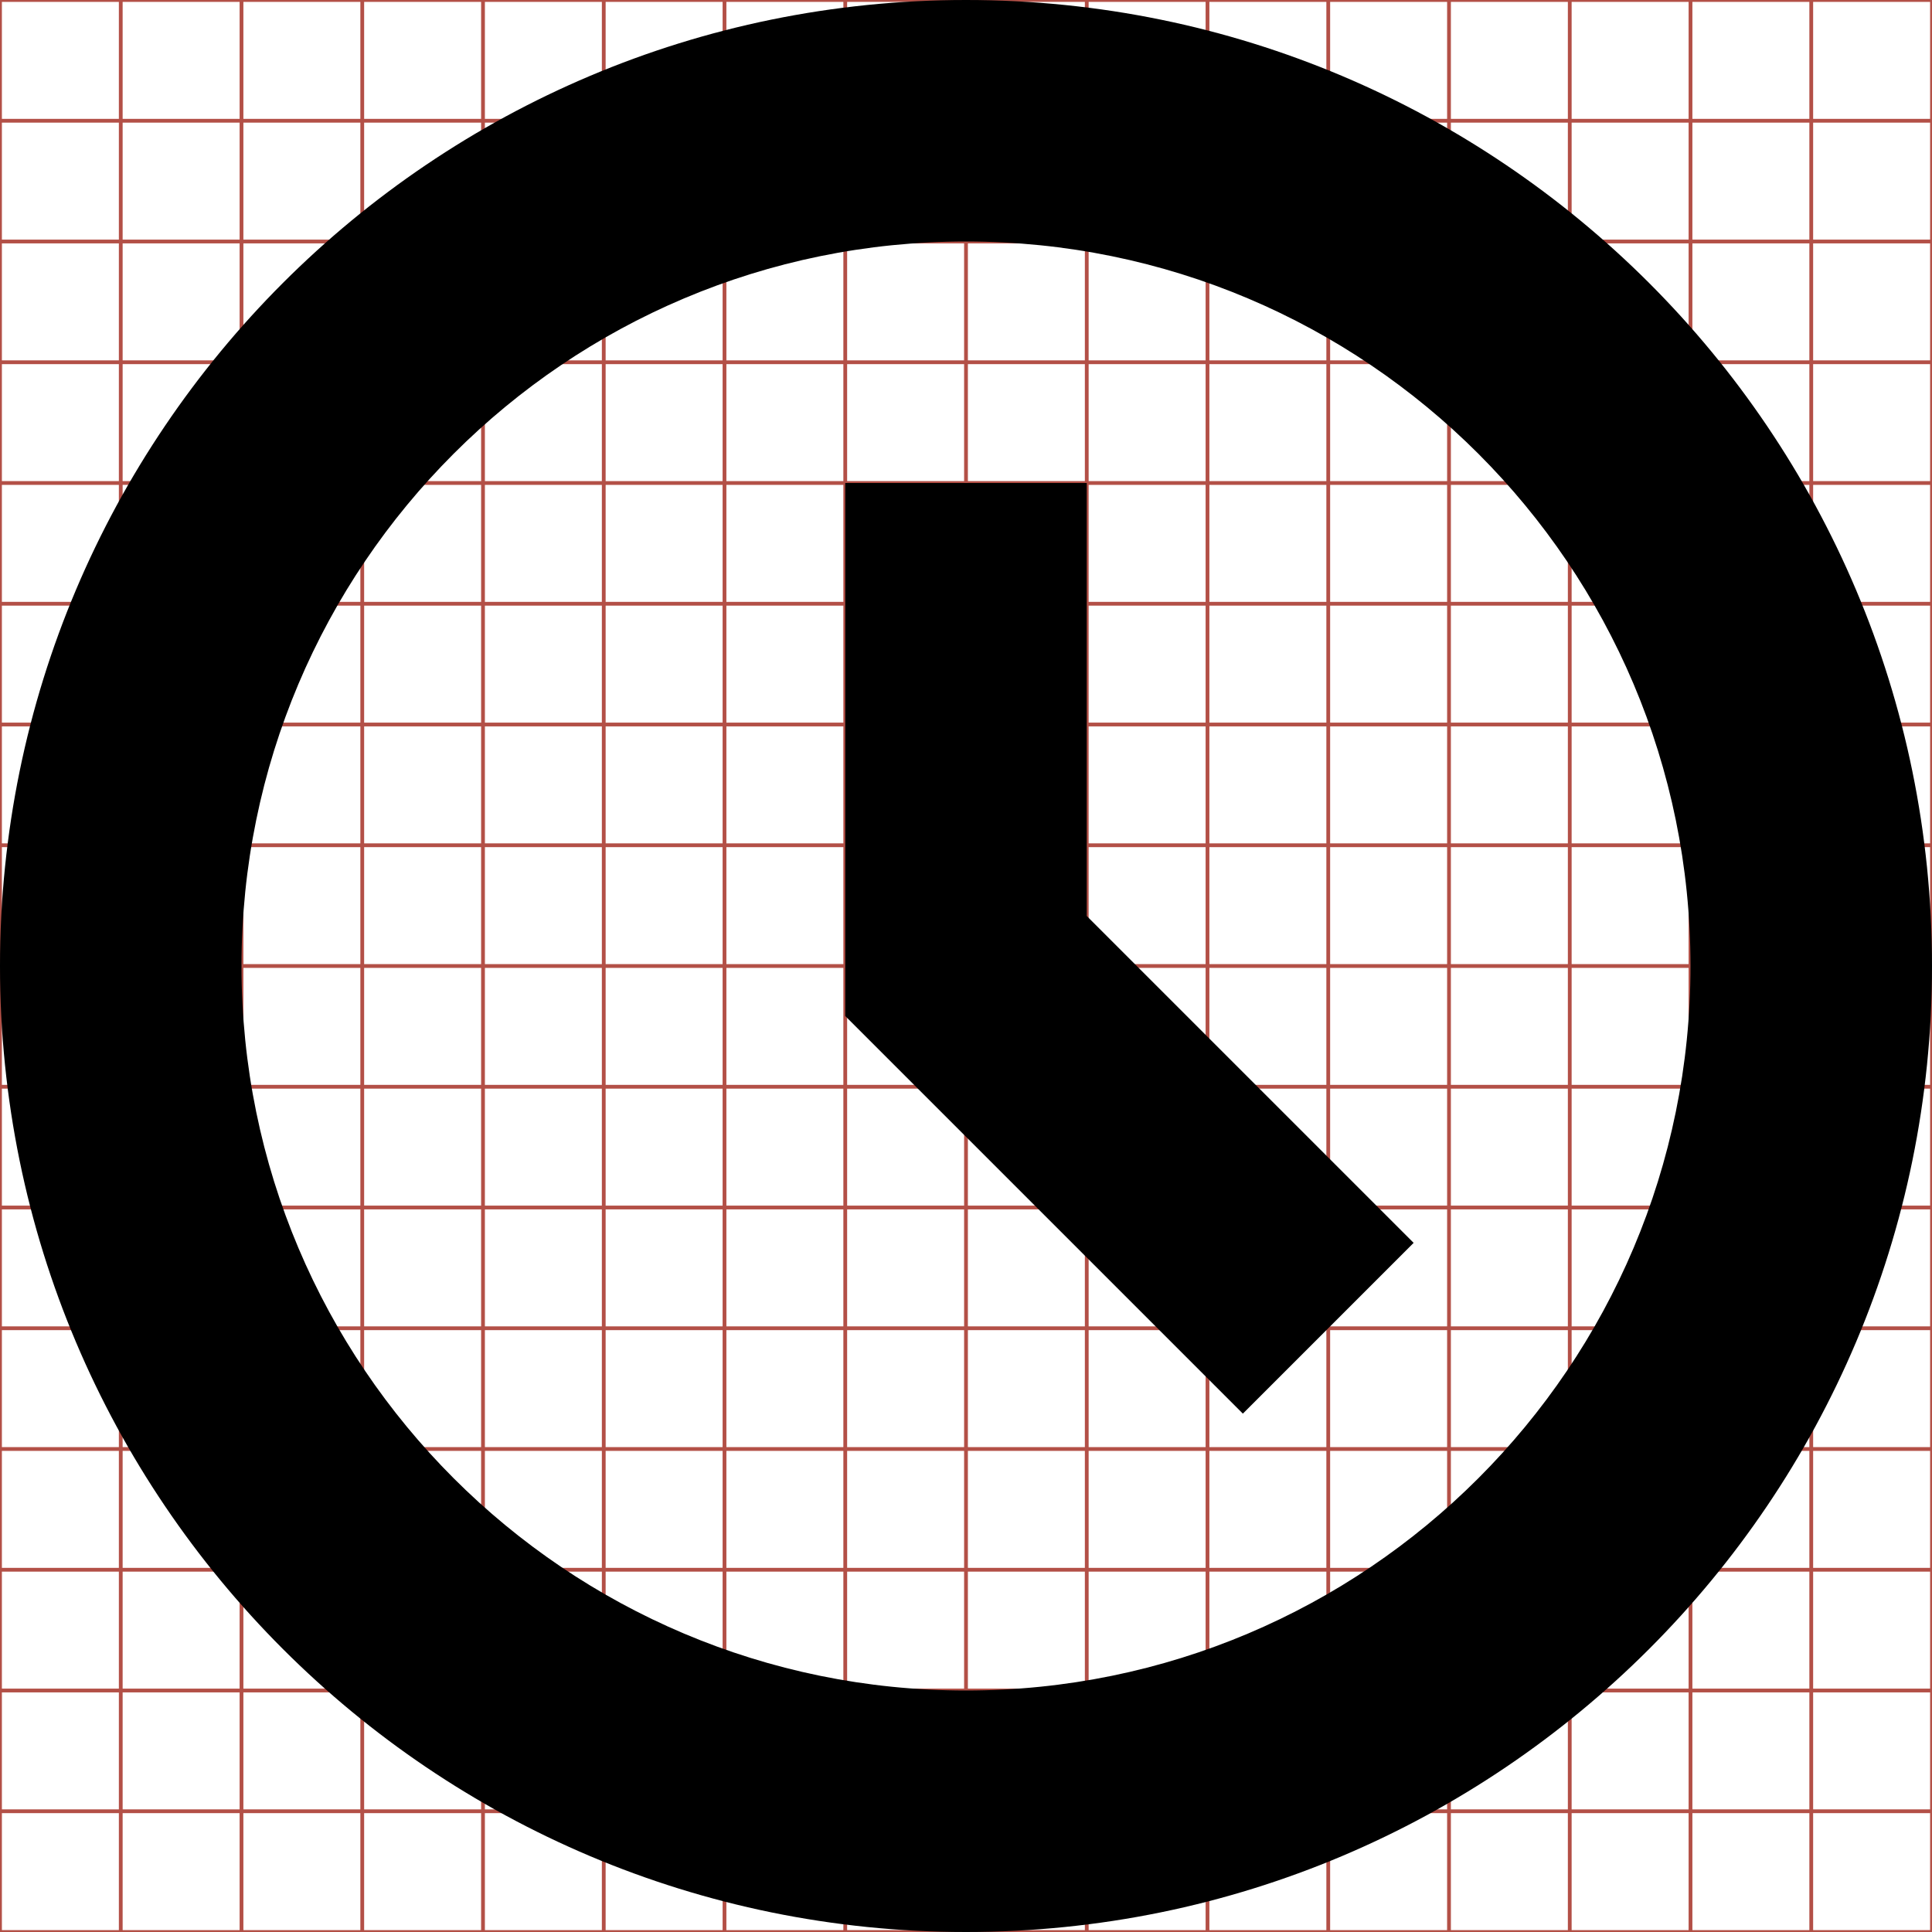
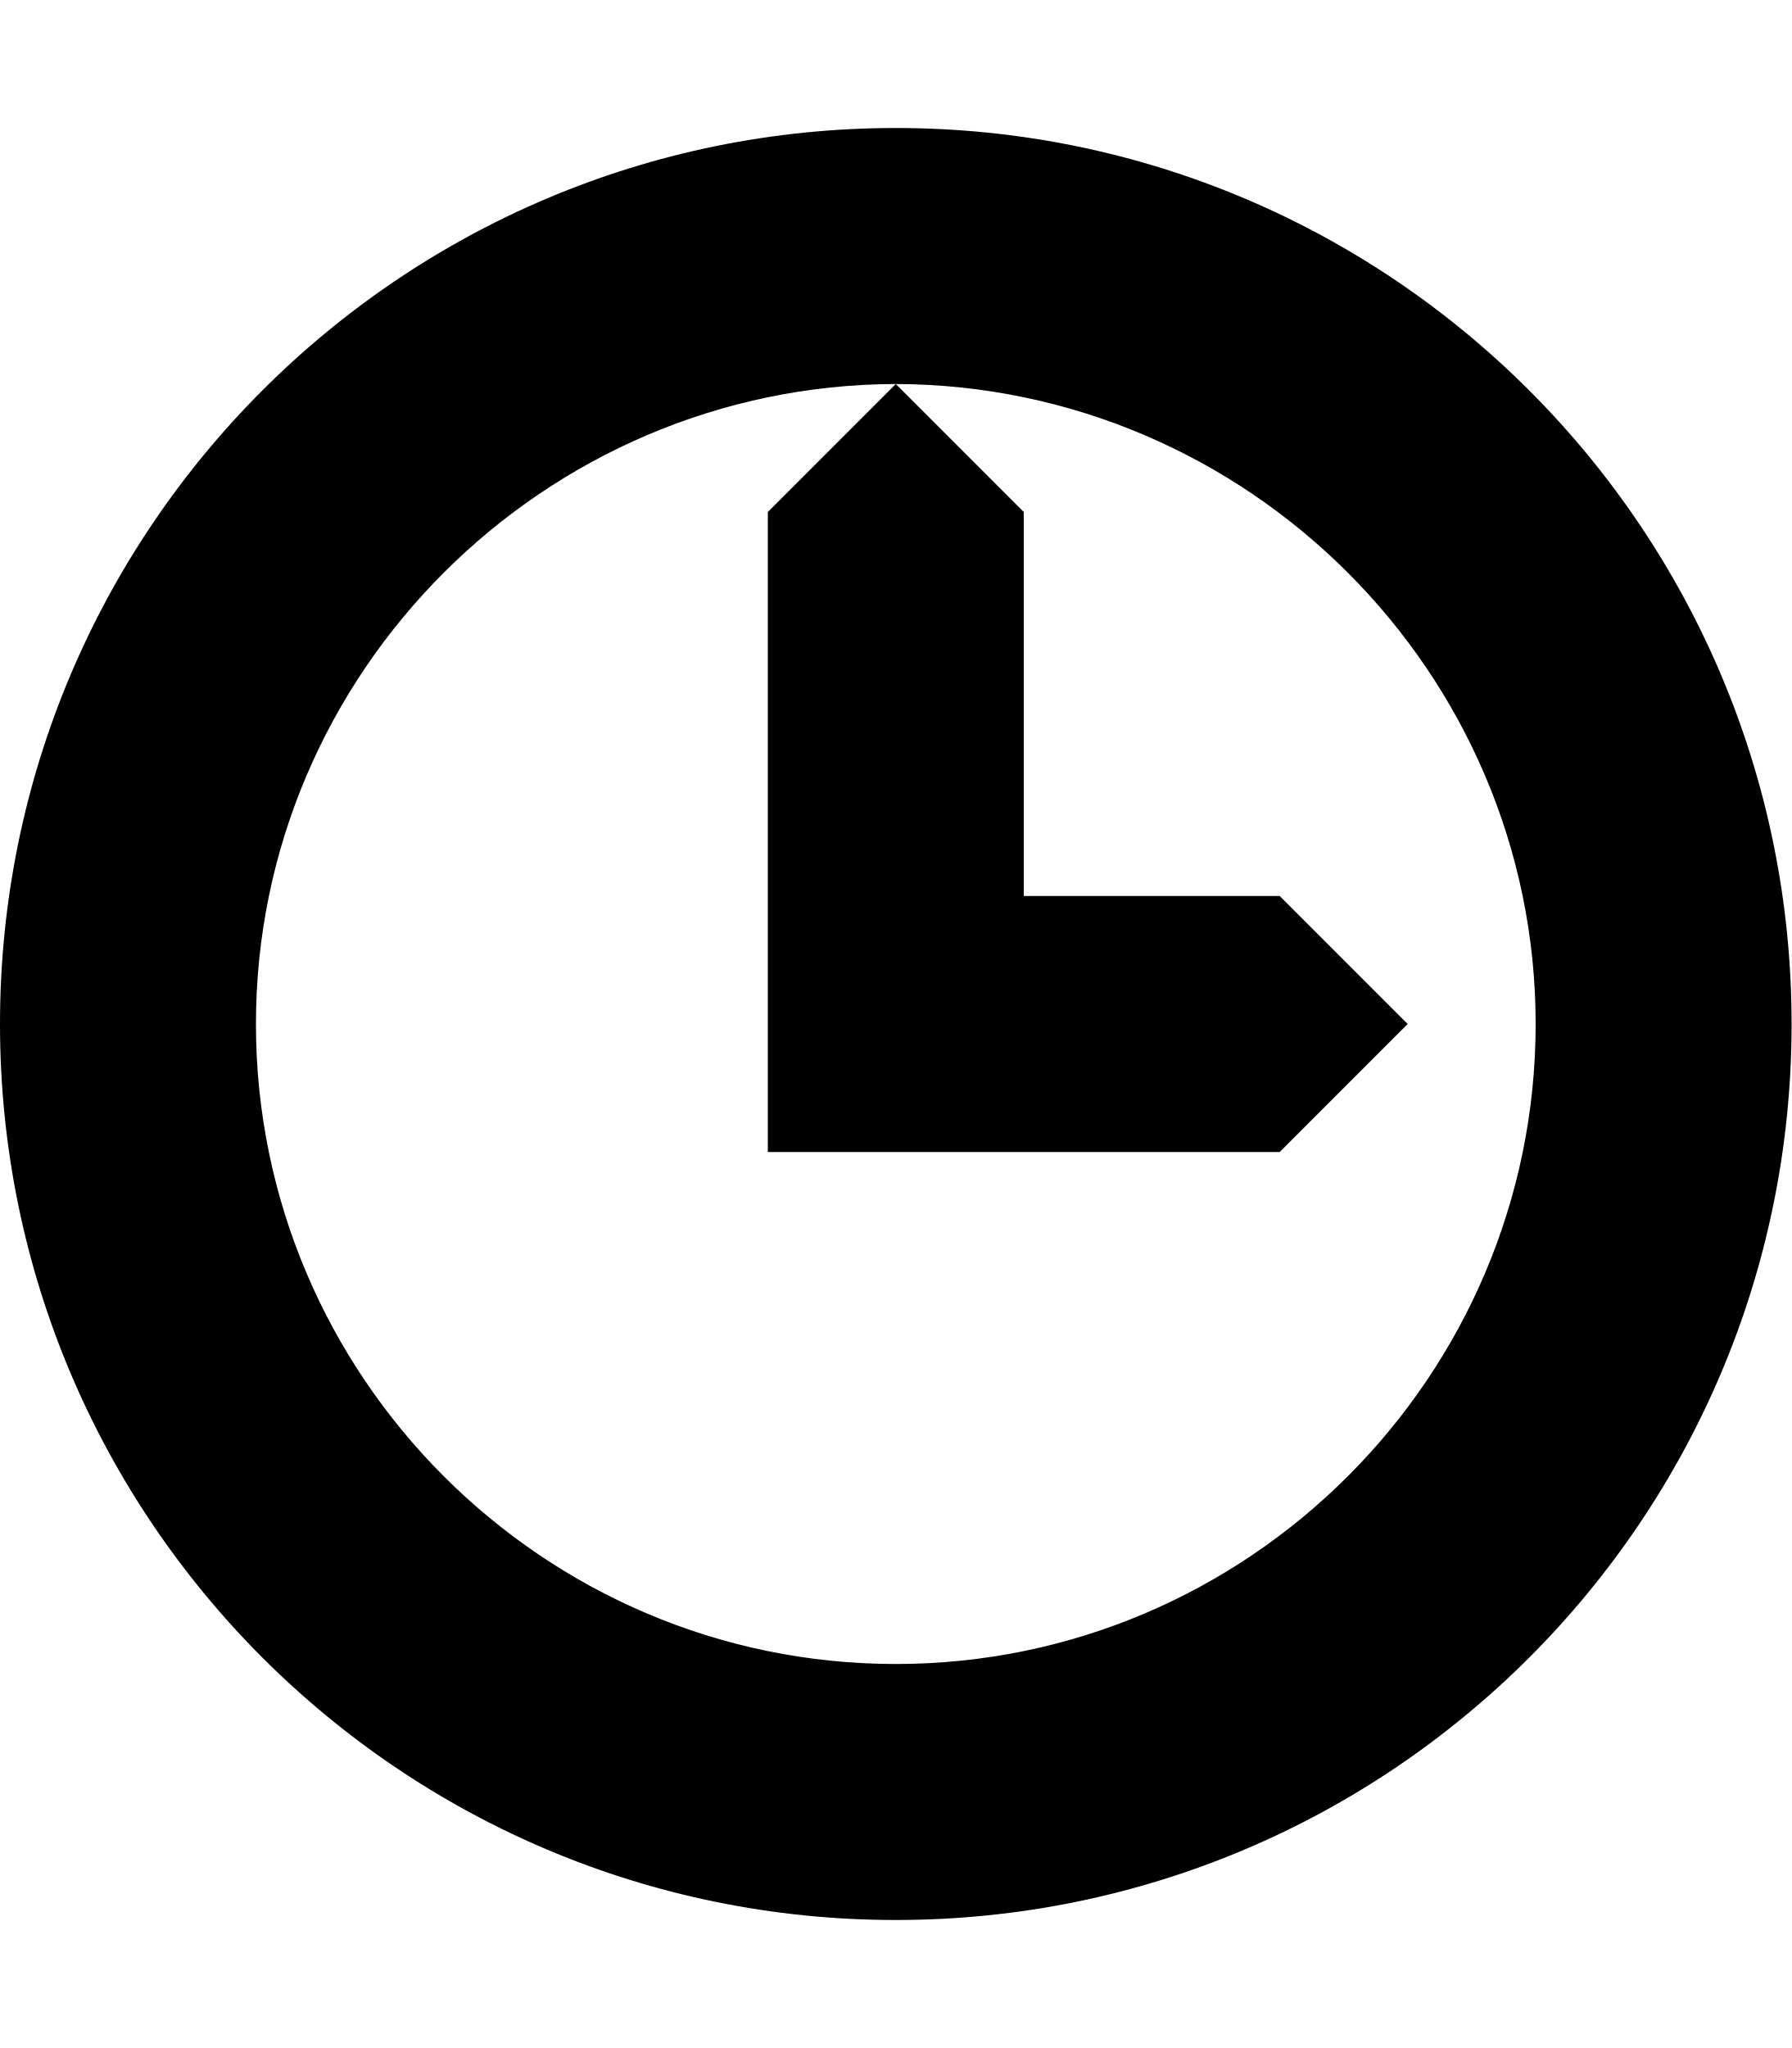
- <svg xmlns="http://www.w3.org/2000/svg" width="512" height="512" viewBox="0 0 512 512" fill="#000000">
-   <g class="svgGrid" id="svgGrid">
-     <line stroke-width="1" stroke="#B35047" x1="32" x2="32" y1="0" y2="512" />
-     <line stroke-width="1" stroke="#B35047" x1="64" x2="64" y1="0" y2="512" />
-     <line stroke-width="1" stroke="#B35047" x1="96" x2="96" y1="0" y2="512" />
-     <line stroke-width="1" stroke="#B35047" x1="128" x2="128" y1="0" y2="512" />
-     <line stroke-width="1" stroke="#B35047" x1="160" x2="160" y1="0" y2="512" />
-     <line stroke-width="1" stroke="#B35047" x1="192" x2="192" y1="0" y2="512" />
-     <line stroke-width="1" stroke="#B35047" x1="224" x2="224" y1="0" y2="512" />
-     <line stroke-width="1" stroke="#B35047" x1="256" x2="256" y1="0" y2="512" />
-     <line stroke-width="1" stroke="#B35047" x1="288" x2="288" y1="0" y2="512" />
-     <line stroke-width="1" stroke="#B35047" x1="320" x2="320" y1="0" y2="512" />
-     <line stroke-width="1" stroke="#B35047" x1="352" x2="352" y1="0" y2="512" />
-     <line stroke-width="1" stroke="#B35047" x1="384" x2="384" y1="0" y2="512" />
-     <line stroke-width="1" stroke="#B35047" x1="416" x2="416" y1="0" y2="512" />
-     <line stroke-width="1" stroke="#B35047" x1="448" x2="448" y1="0" y2="512" />
-     <line stroke-width="1" stroke="#B35047" x1="480" x2="480" y1="0" y2="512" />
-     <line stroke-width="1" stroke="#B35047" x1="0" x2="512" y1="32" y2="32" />
-     <line stroke-width="1" stroke="#B35047" x1="0" x2="512" y1="64" y2="64" />
-     <line stroke-width="1" stroke="#B35047" x1="0" x2="512" y1="96" y2="96" />
-     <line stroke-width="1" stroke="#B35047" x1="0" x2="512" y1="128" y2="128" />
-     <line stroke-width="1" stroke="#B35047" x1="0" x2="512" y1="160" y2="160" />
-     <line stroke-width="1" stroke="#B35047" x1="0" x2="512" y1="192" y2="192" />
-     <line stroke-width="1" stroke="#B35047" x1="0" x2="512" y1="224" y2="224" />
-     <line stroke-width="1" stroke="#B35047" x1="0" x2="512" y1="256" y2="256" />
-     <line stroke-width="1" stroke="#B35047" x1="0" x2="512" y1="288" y2="288" />
-     <line stroke-width="1" stroke="#B35047" x1="0" x2="512" y1="320" y2="320" />
-     <line stroke-width="1" stroke="#B35047" x1="0" x2="512" y1="352" y2="352" />
-     <line stroke-width="1" stroke="#B35047" x1="0" x2="512" y1="384" y2="384" />
-     <line stroke-width="1" stroke="#B35047" x1="0" x2="512" y1="416" y2="416" />
-     <line stroke-width="1" stroke="#B35047" x1="0" x2="512" y1="448" y2="448" />
-     <line stroke-width="1" stroke="#B35047" x1="0" x2="512" y1="480" y2="480" />
-     <rect x="0" y="0" width="512" height="512" fill="none" stroke-width="1" stroke="#B35047" />
-   </g>
-   <path d="M 329.372,374.628L 224.00,269.255L 224.00,128.00L 288.00,128.00L 288.00,242.745L 374.628,329.372 zM 256.00,0.00C 114.615,0.00,0.00,114.615,0.00,256.00s 114.615,256.00, 256.00,256.00s 256.00-114.615, 256.00-256.00S 397.385,0.00, 256.00,0.00z M 256.00,448.00 c-106.039,0.00-192.00-85.961-192.00-192.00c0.00-106.039, 85.961-192.00, 192.00-192.00c 106.039,0.00, 192.00,85.961, 192.00,192.00C 448.00,362.039, 362.039,448.00, 256.00,448.00z" />
+ <svg xmlns="http://www.w3.org/2000/svg" height="1024" width="896">
+   <path d="M384 576h256l64-64-64-64H512V256l-64-64-64 64V576zM448 64C200.562 64 0 264.562 0 512c0 247.438 200.562 448 448 448 247.438 0 448-200.562 448-448C896 264.562 695.438 64 448 64zM448 832c-176.25 0-320-143.75-320-320 0-175.938 144.188-319.5 320-320 175.812 0.5 320 144.062 320 320C768 688.25 624.25 832 448 832z" />
</svg>
